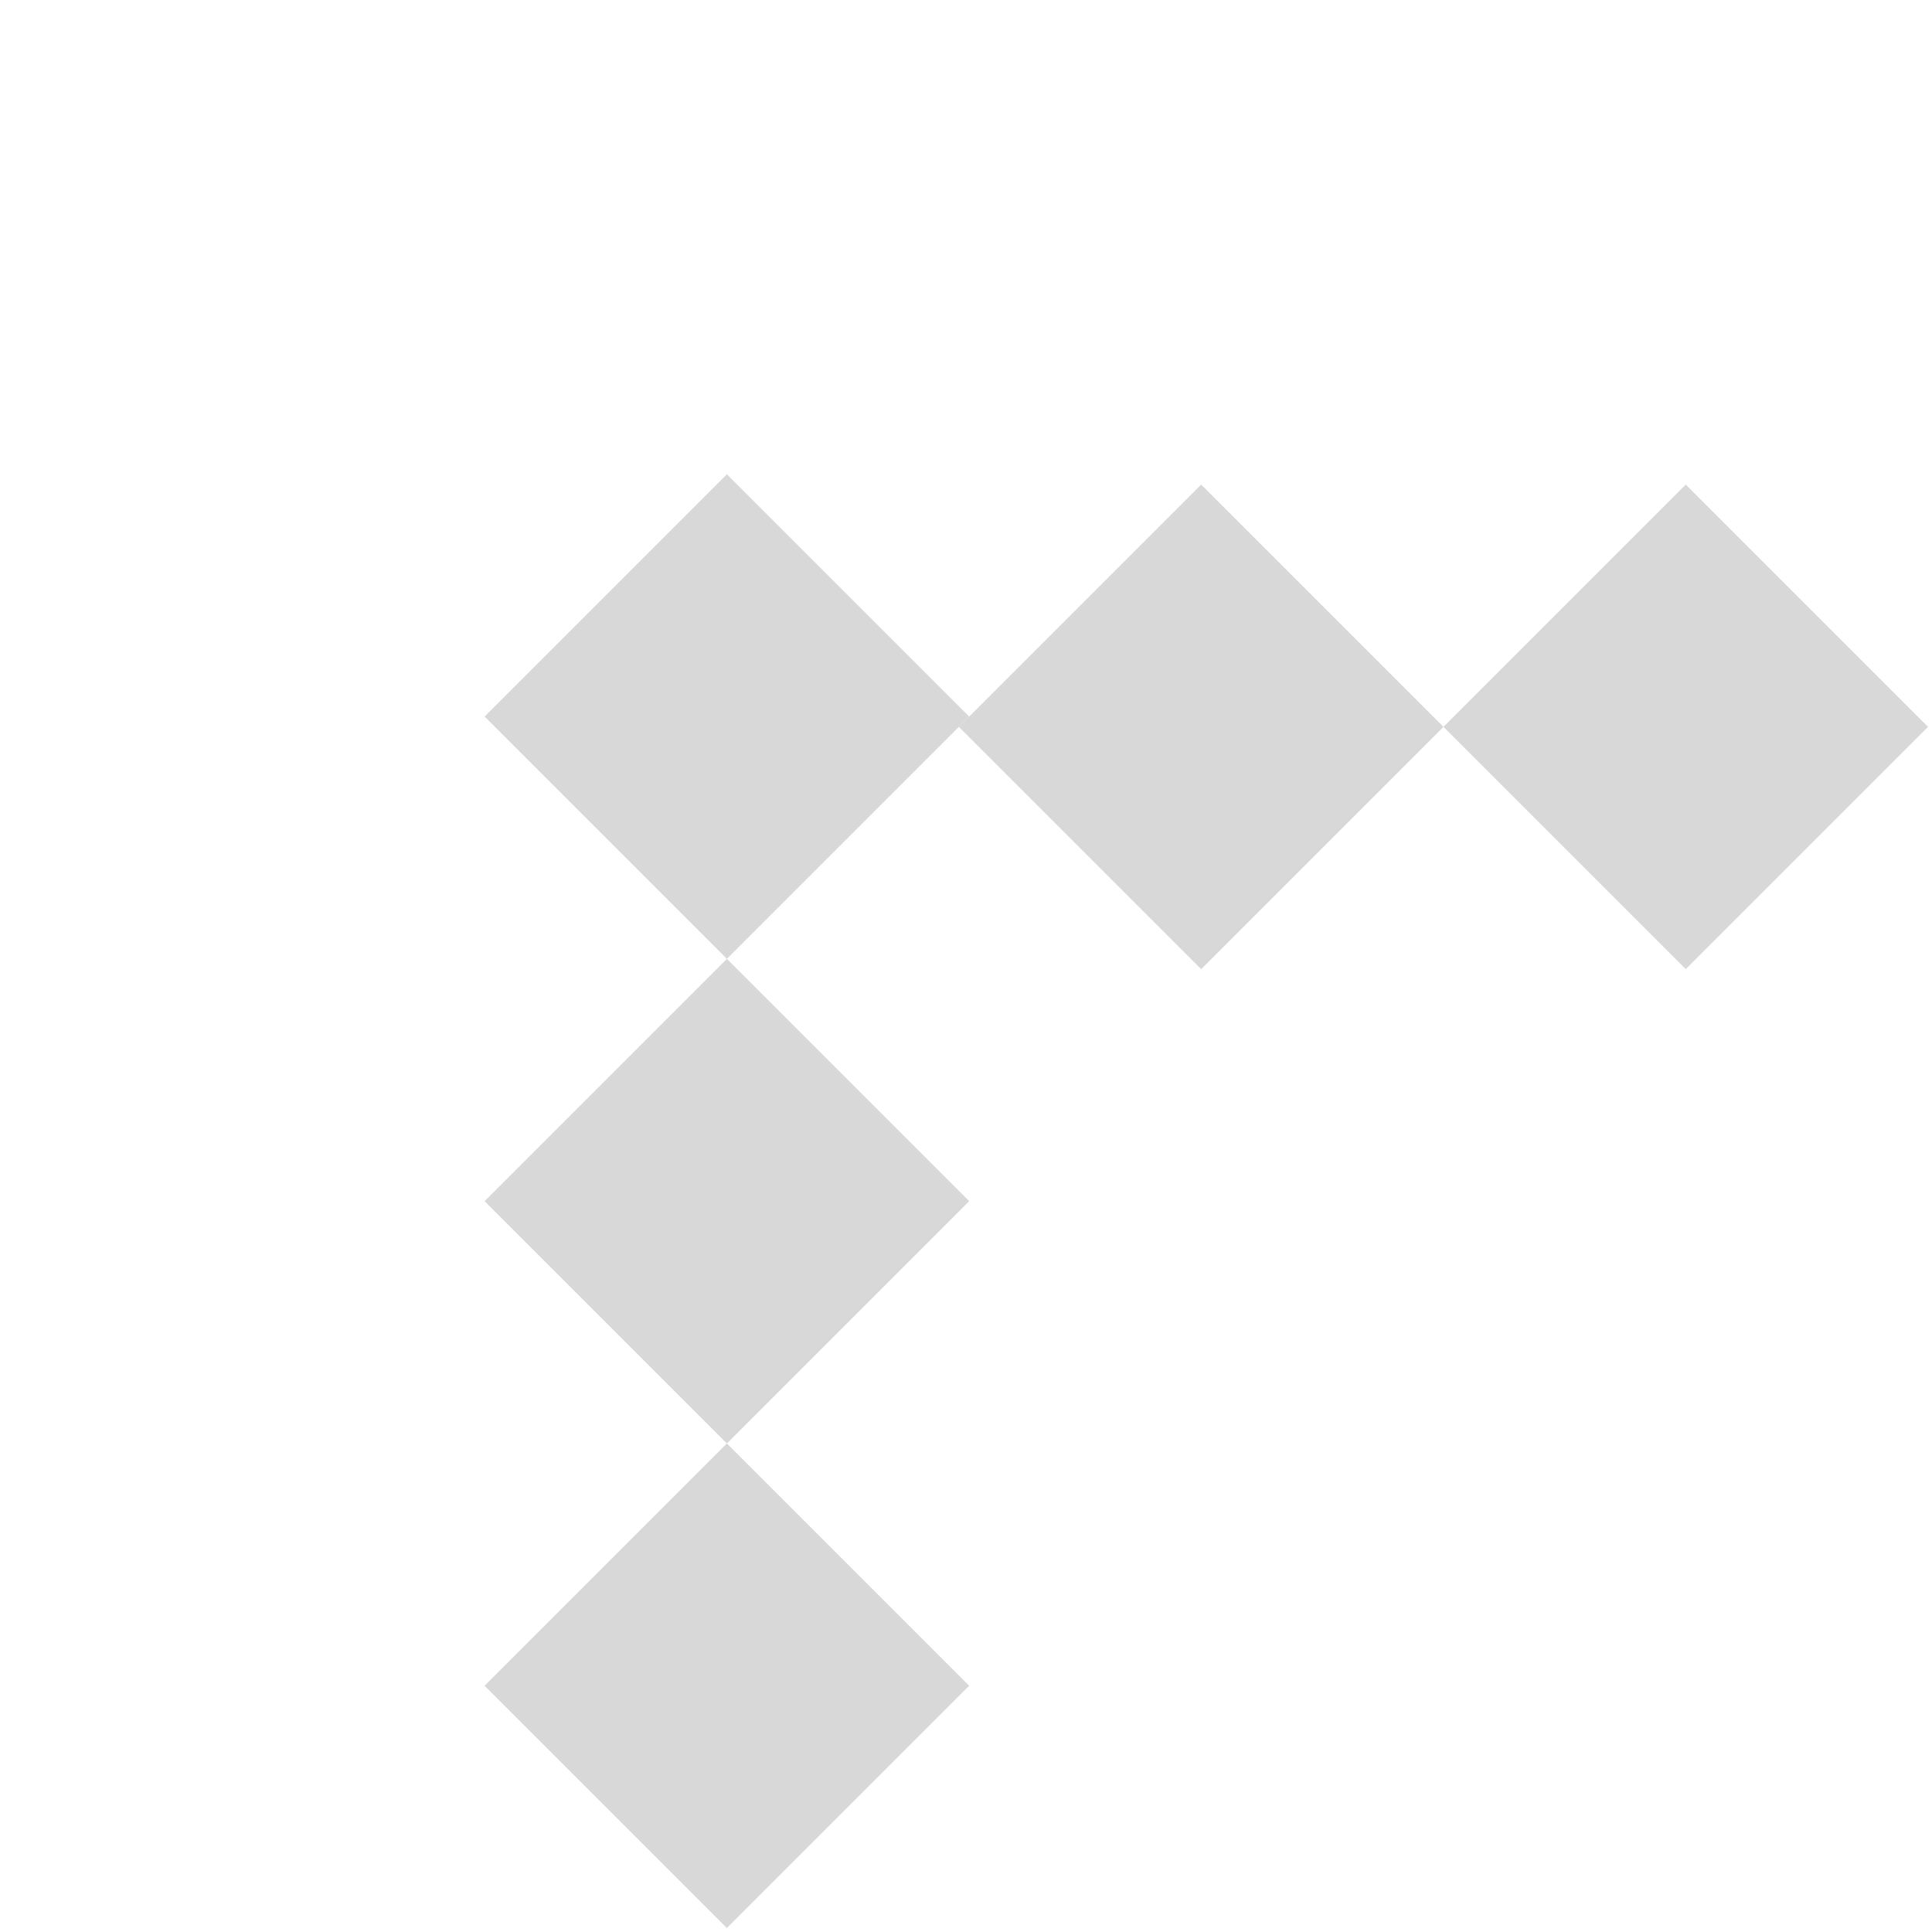
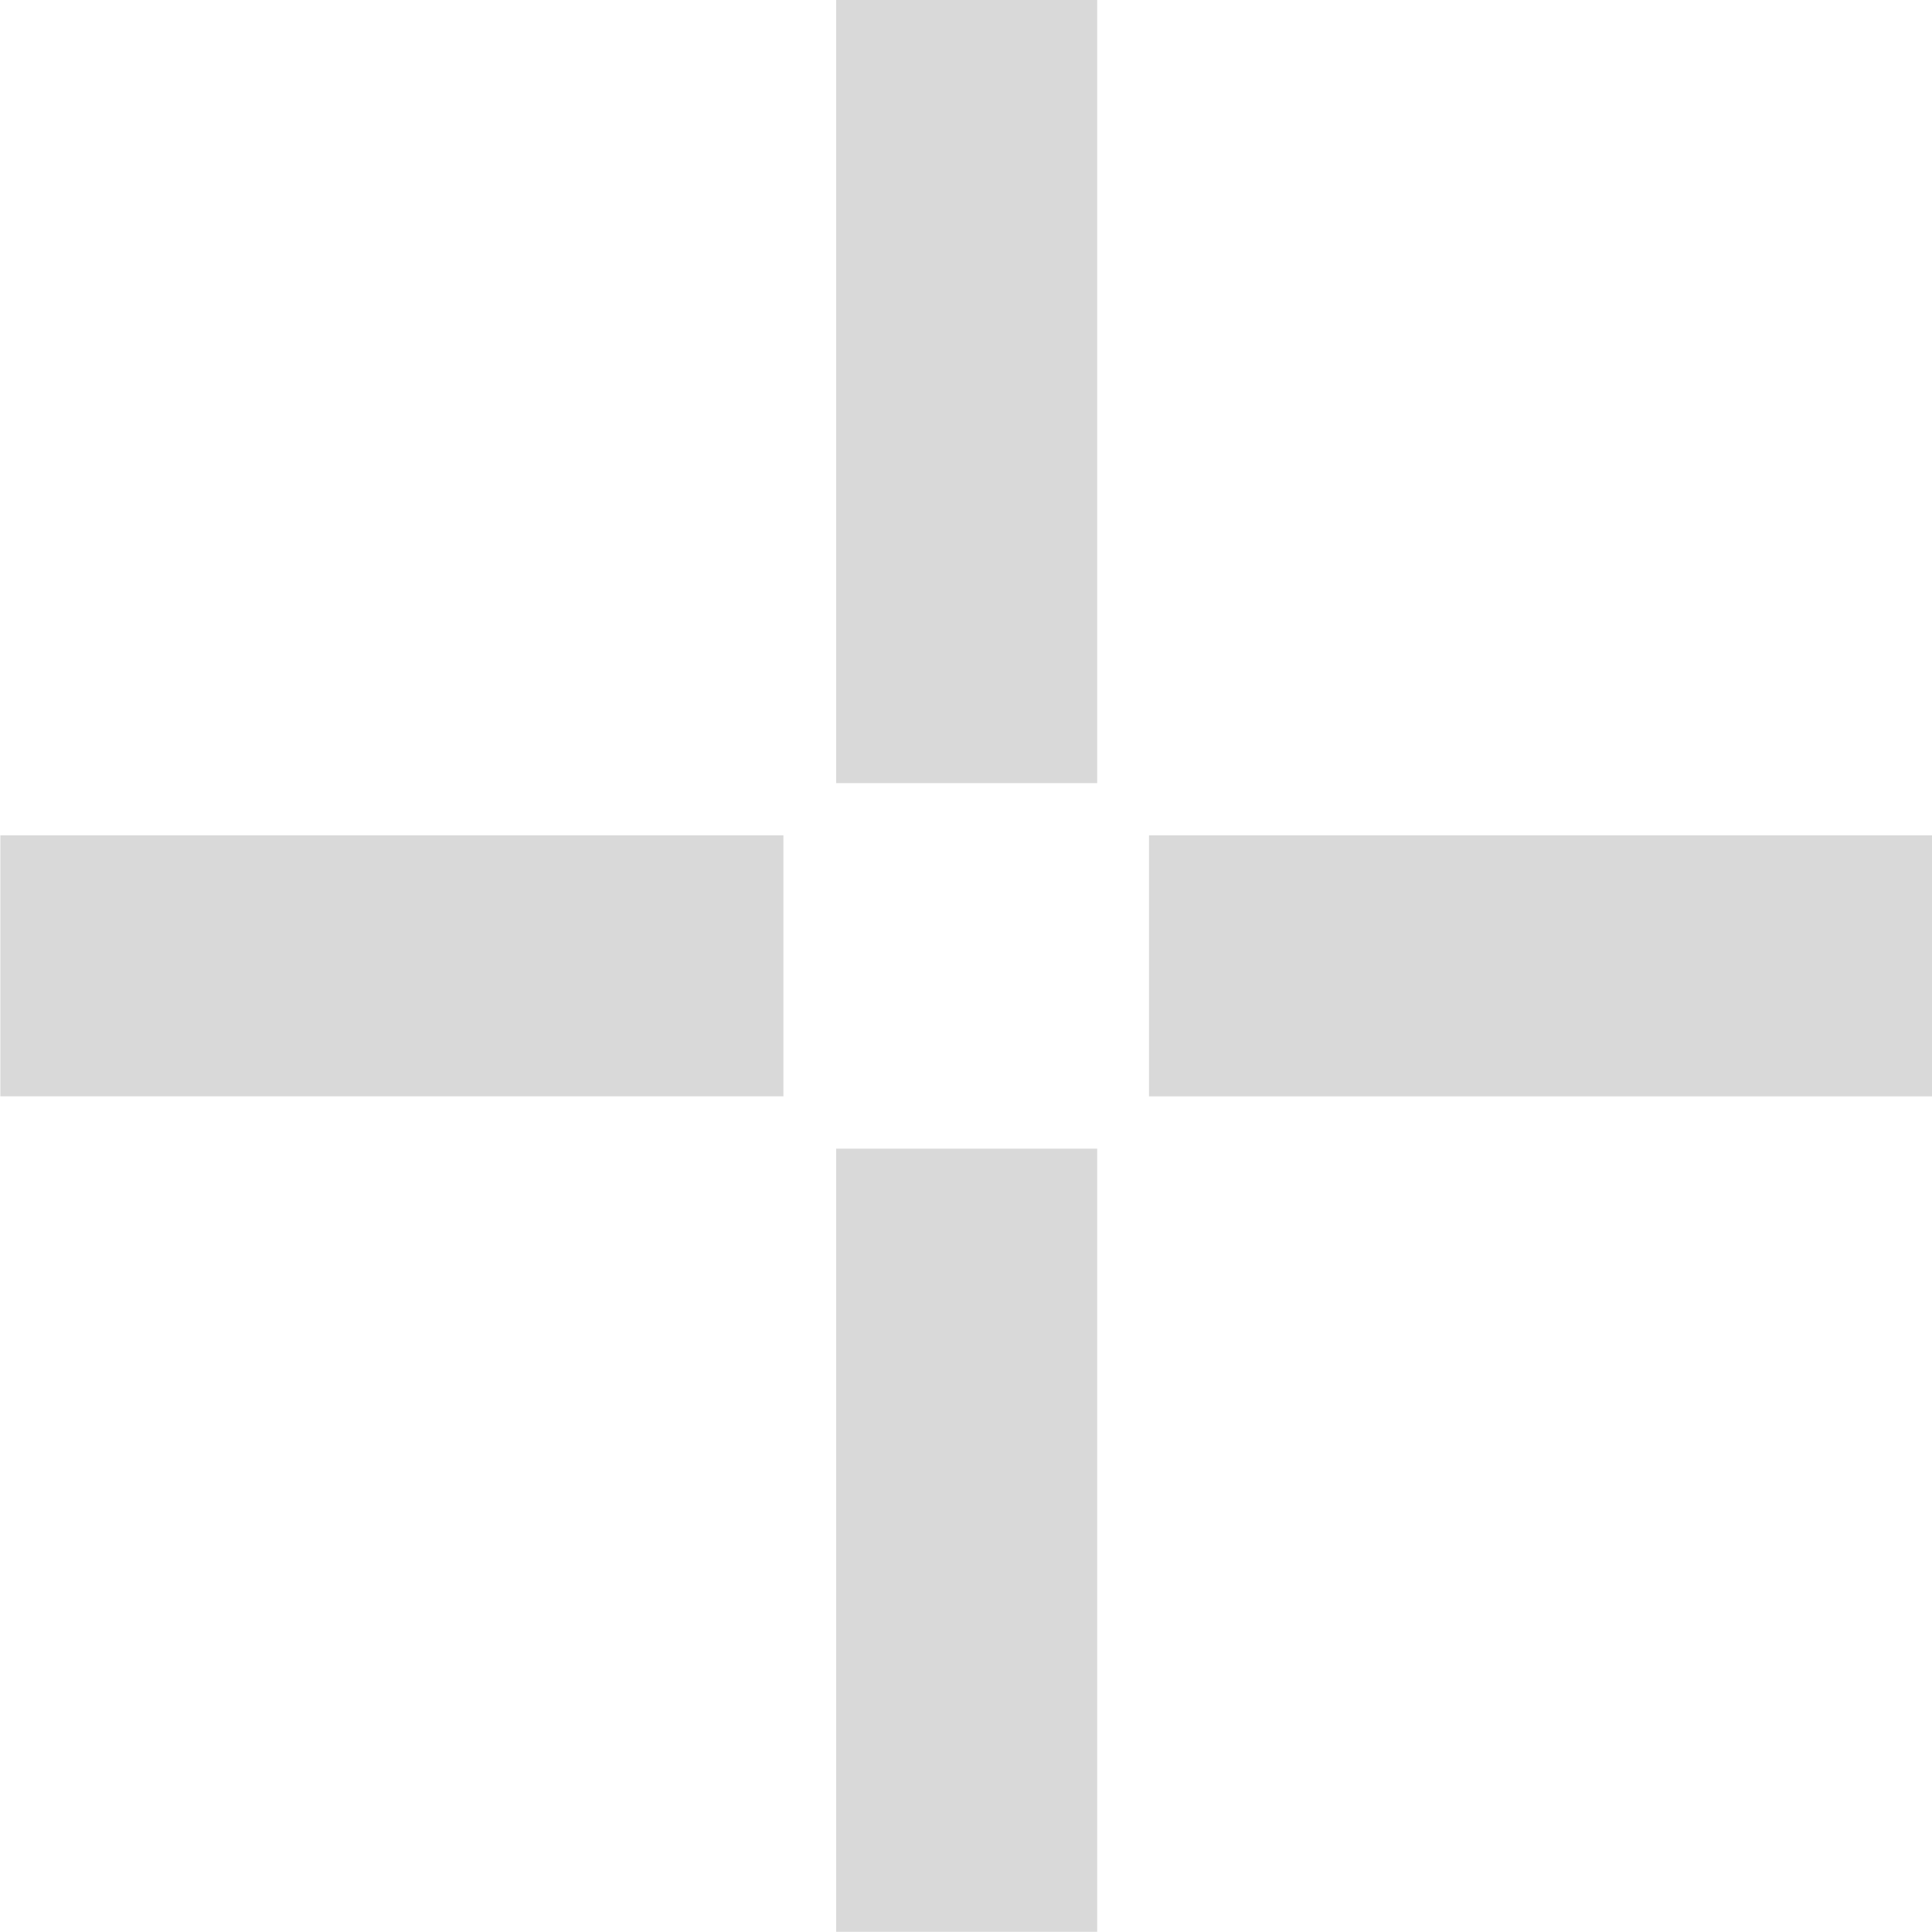
- <svg xmlns="http://www.w3.org/2000/svg" width="32" height="32" viewBox="0 0 265 265" fill="none">
-   <path d="M264.461 99.703L231.227 66.469L197.993 99.703L231.227 132.937L264.461 99.703Z" fill="#D8D8D8" />
-   <path d="M197.992 99.703L164.758 66.469L131.524 99.703L164.758 132.937L197.992 99.703Z" fill="#D8D8D8" />
-   <path d="M99.704 131.522L132.938 164.756L99.704 197.99L66.469 164.756L99.704 131.522Z" fill="#D8D8D8" />
-   <path d="M132.937 98.288L99.703 65.054L66.469 98.288L99.703 131.522L132.937 98.288Z" fill="#D8D8D8" />
-   <path d="M99.704 197.991L132.938 231.225L99.704 264.459L66.469 231.225L99.704 197.991Z" fill="#D8D8D8" />
+ <svg xmlns="http://www.w3.org/2000/svg" width="20" height="20" viewBox="0 0 20 20" fill="none">
+   <rect x="8.656" width="2.702" height="8.107" fill="#D9D9D9" />
+   <rect x="8.656" y="11.891" width="2.702" height="8.107" fill="#D9D9D9" />
+   <rect x="20" y="8.647" width="2.702" height="8.106" transform="rotate(90 20 8.64746)" fill="#D9D9D9" />
+   <rect x="8.109" y="8.647" width="2.702" height="8.106" transform="rotate(90 8.10938 8.64746)" fill="#D9D9D9" />
</svg>
